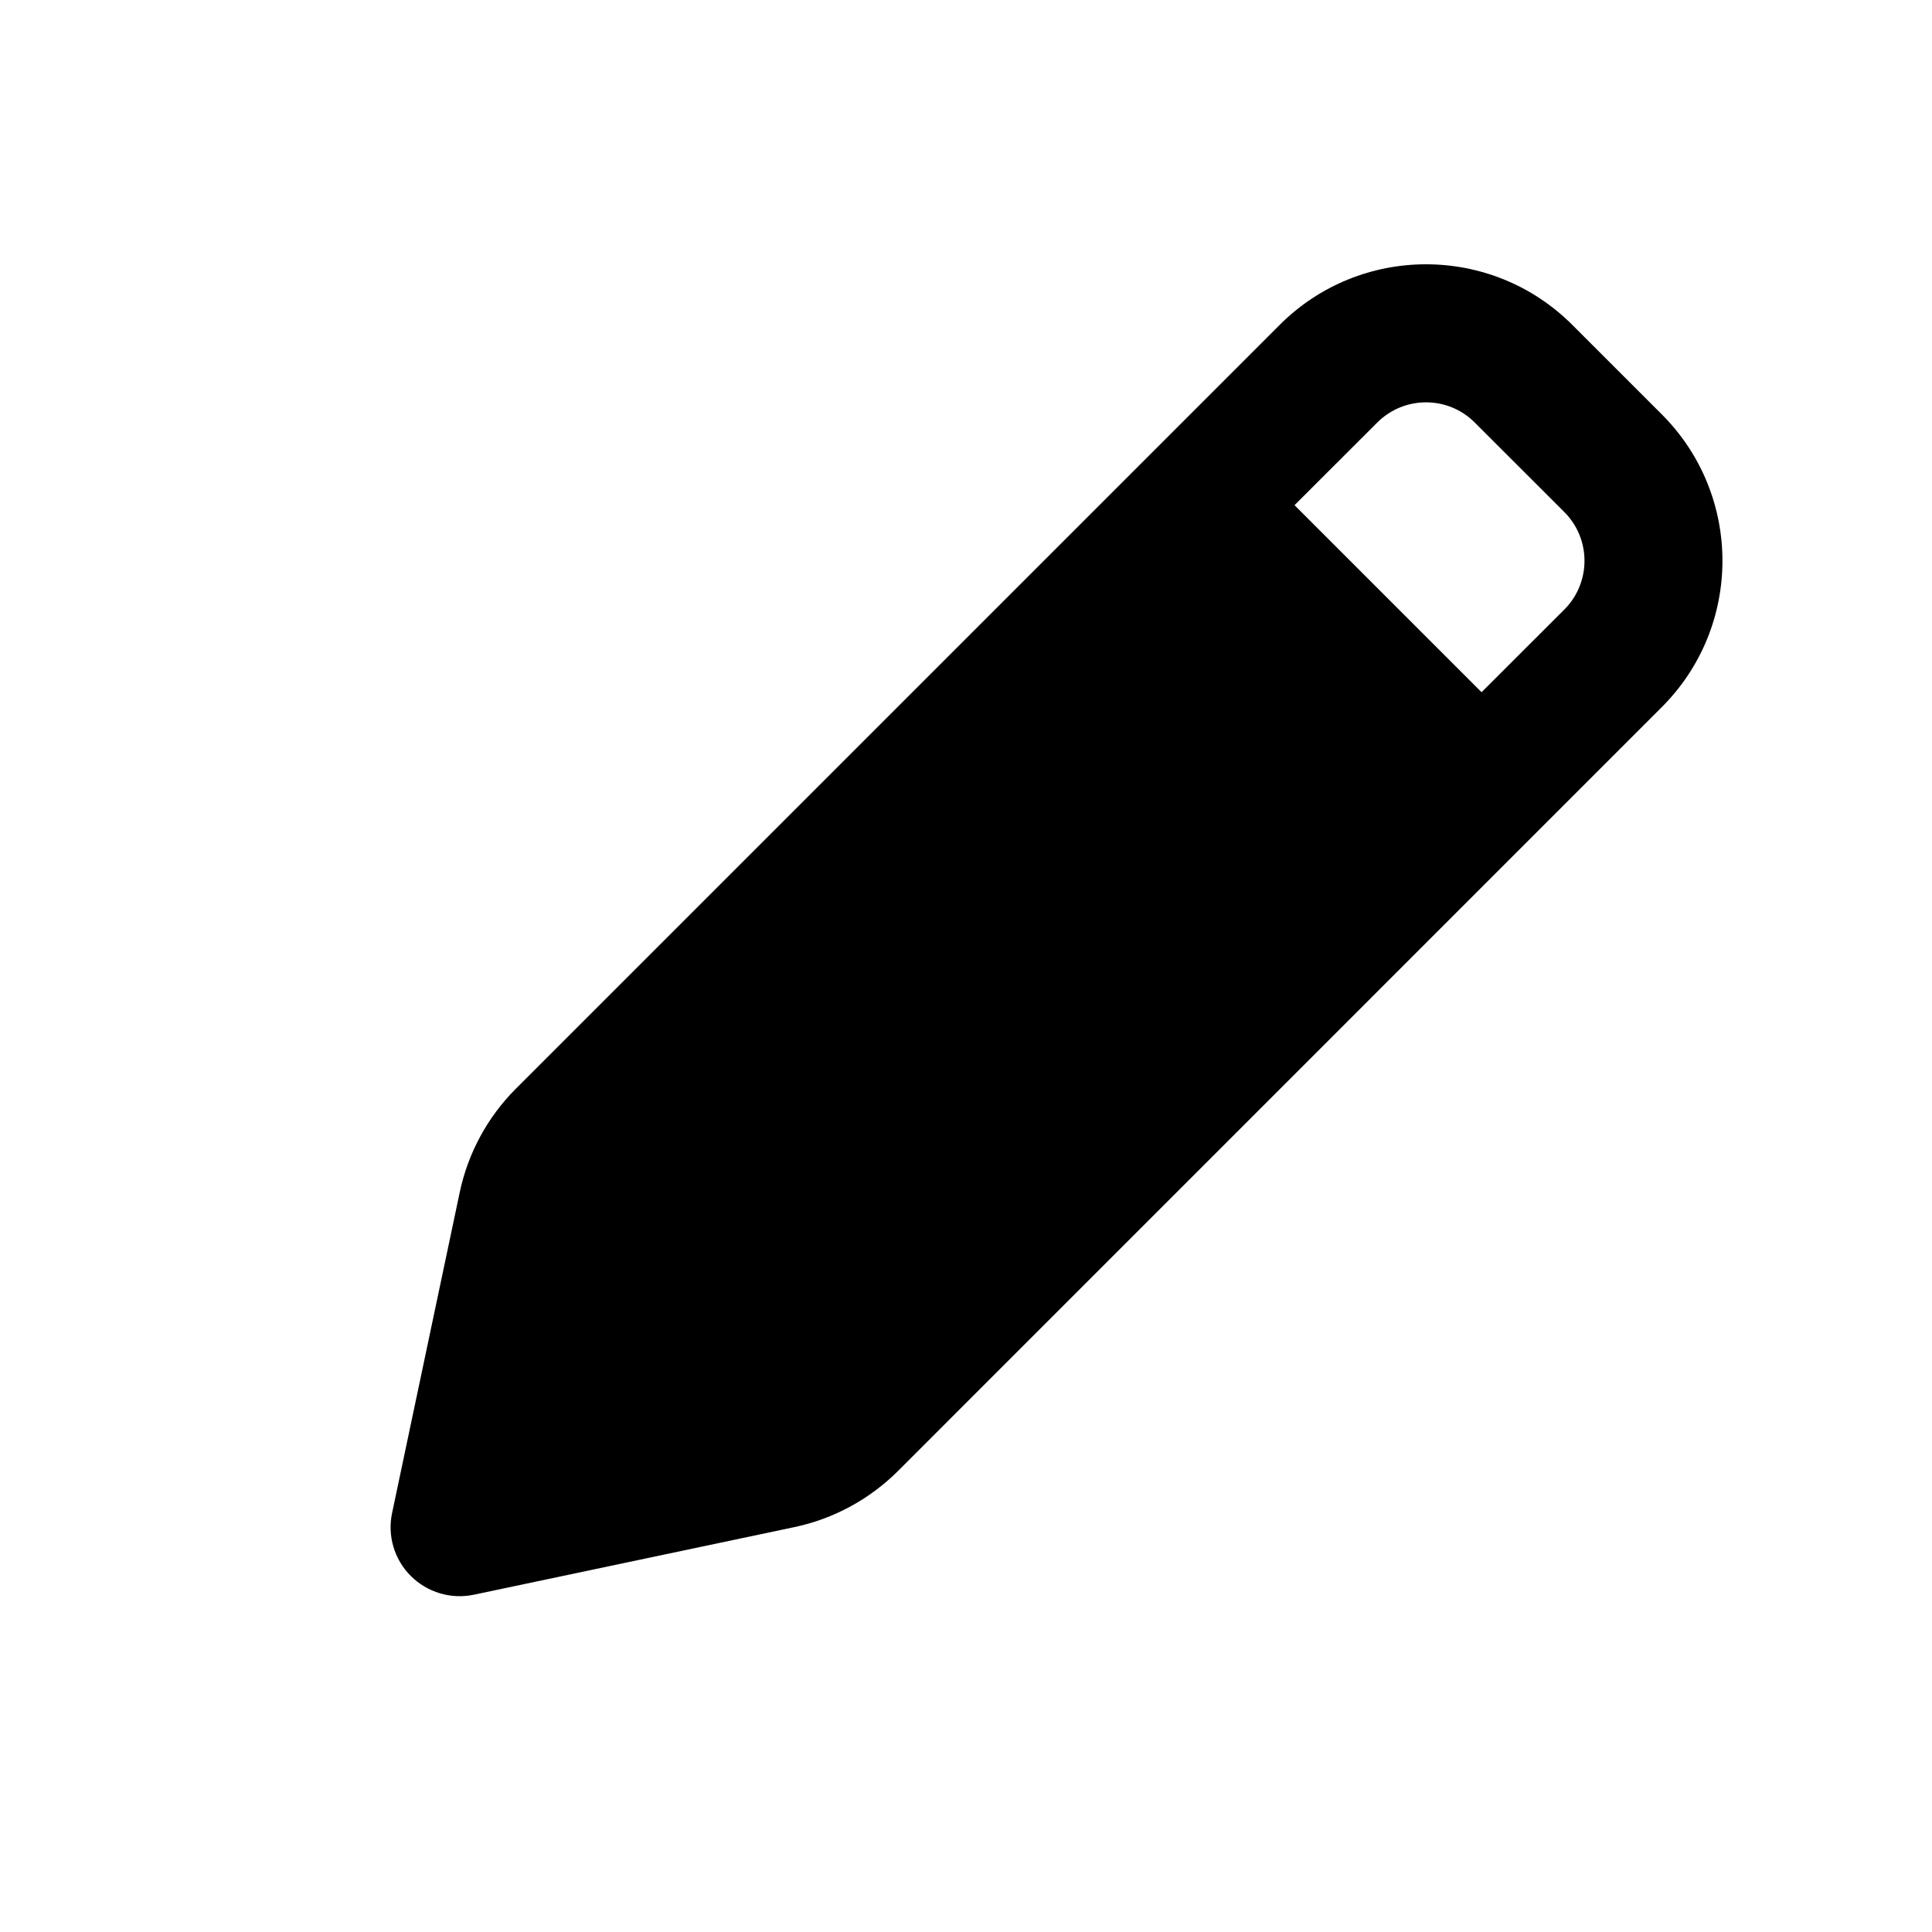
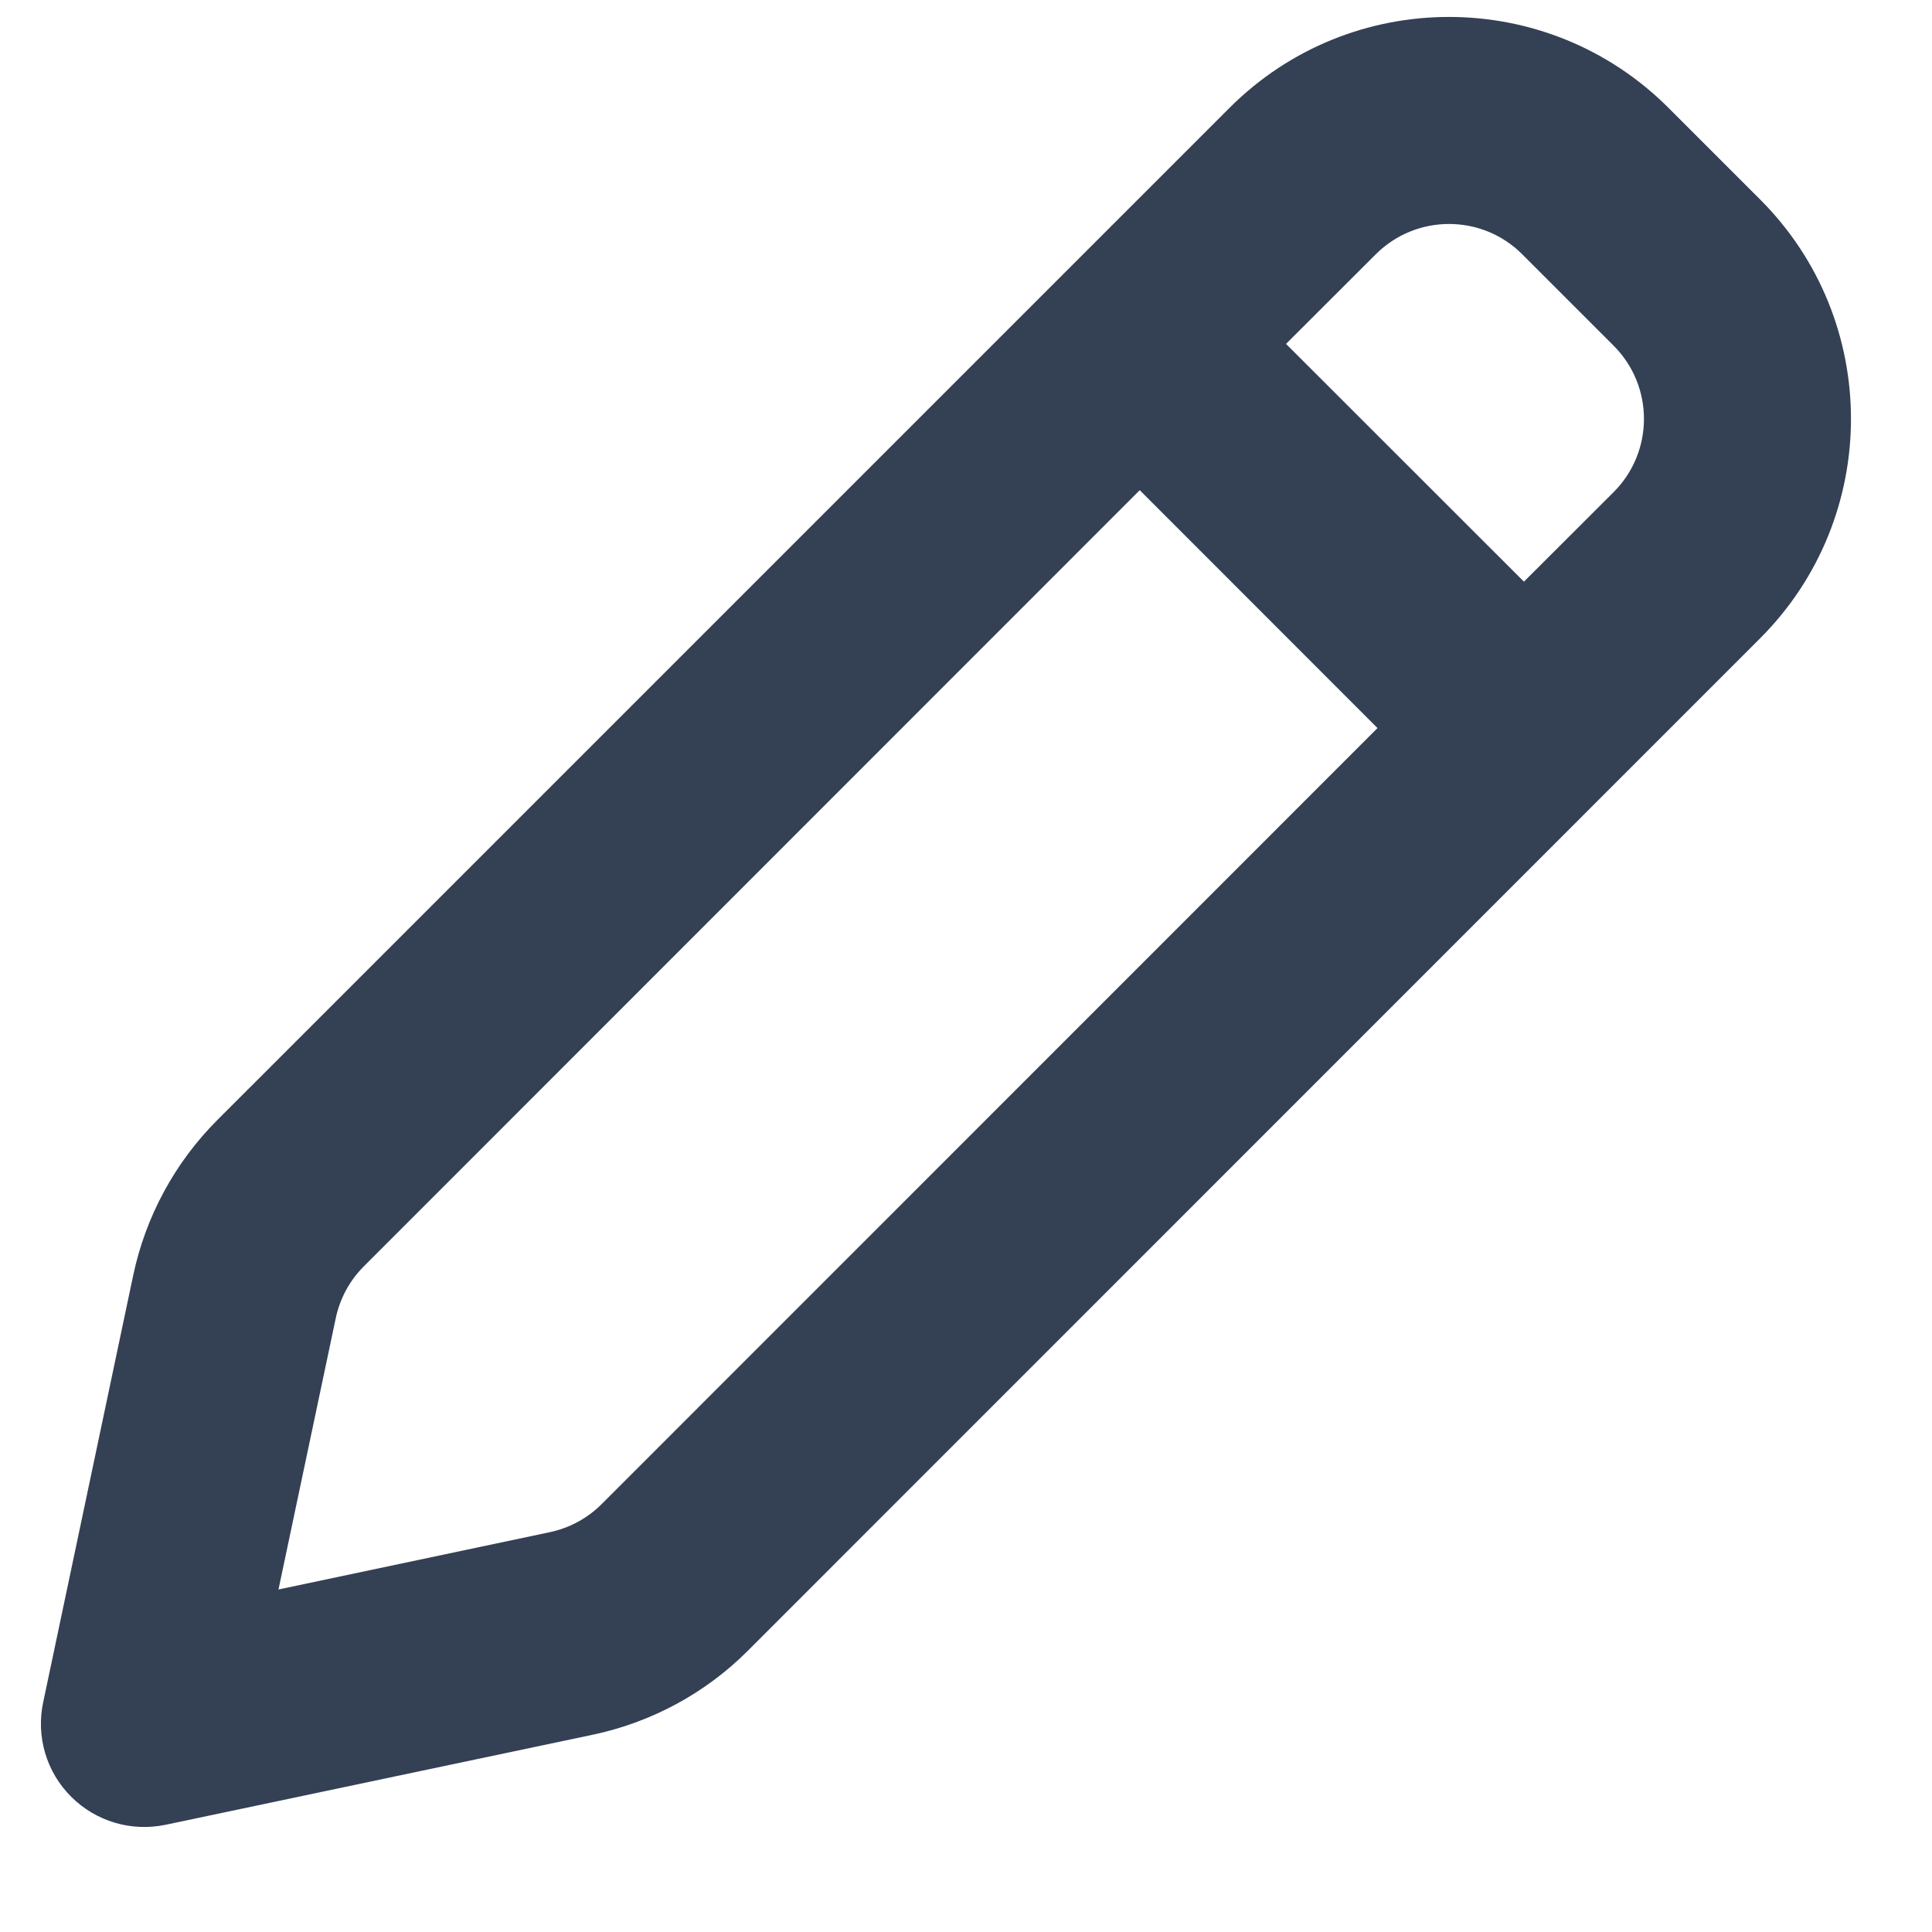
- <svg xmlns="http://www.w3.org/2000/svg" width="21" height="21" viewBox="0 0 21 21" fill="none">
-   <path fillRule="evenodd" clipRule="evenodd" d="M17.091 3.532C16.212 2.653 14.788 2.653 13.909 3.532L5.607 11.834C5.299 12.142 5.087 12.534 4.997 12.96L4.262 16.445C4.209 16.693 4.286 16.951 4.465 17.13C4.645 17.309 4.902 17.386 5.15 17.334L8.635 16.599C9.062 16.509 9.453 16.296 9.762 15.988L18.063 7.686C18.942 6.808 18.942 5.383 18.063 4.504L17.091 3.532ZM14.97 4.593C15.263 4.3 15.738 4.3 16.03 4.593L17.003 5.565C17.296 5.858 17.296 6.333 17.003 6.626L16.104 7.524L14.071 5.491L14.97 4.593ZM13.011 6.552L6.668 12.894C6.565 12.997 6.495 13.128 6.465 13.27L5.967 15.628L8.325 15.131C8.468 15.101 8.598 15.03 8.701 14.927L15.044 8.585L13.011 6.552Z" fill="currentColor" />
+ <svg xmlns="http://www.w3.org/2000/svg" width="14" height="14" viewBox="0 0 14 14" fill="none">
+   <path d="M8.909 0.782C9.788 -0.097 11.212 -0.097 12.091 0.782L12.754 1.445C13.633 2.323 13.632 3.748 12.754 4.626L5.42 11.961C5.112 12.27 4.72 12.481 4.293 12.571L1.2 13.223C0.952 13.275 0.695 13.199 0.516 13.02C0.336 12.841 0.26 12.583 0.313 12.335L0.965 9.243C1.055 8.816 1.267 8.424 1.575 8.116L8.909 0.782ZM2.636 9.177C2.533 9.28 2.463 9.41 2.433 9.552L2.018 11.518L3.983 11.103C4.126 11.073 4.257 11.002 4.359 10.9L9.982 5.276L8.259 3.552L2.636 9.177ZM11.03 1.842C10.738 1.55 10.263 1.55 9.97 1.842L9.319 2.492L11.043 4.215L11.693 3.566C11.986 3.273 11.986 2.798 11.693 2.505L11.03 1.842Z" fill="#344054" />
</svg>
